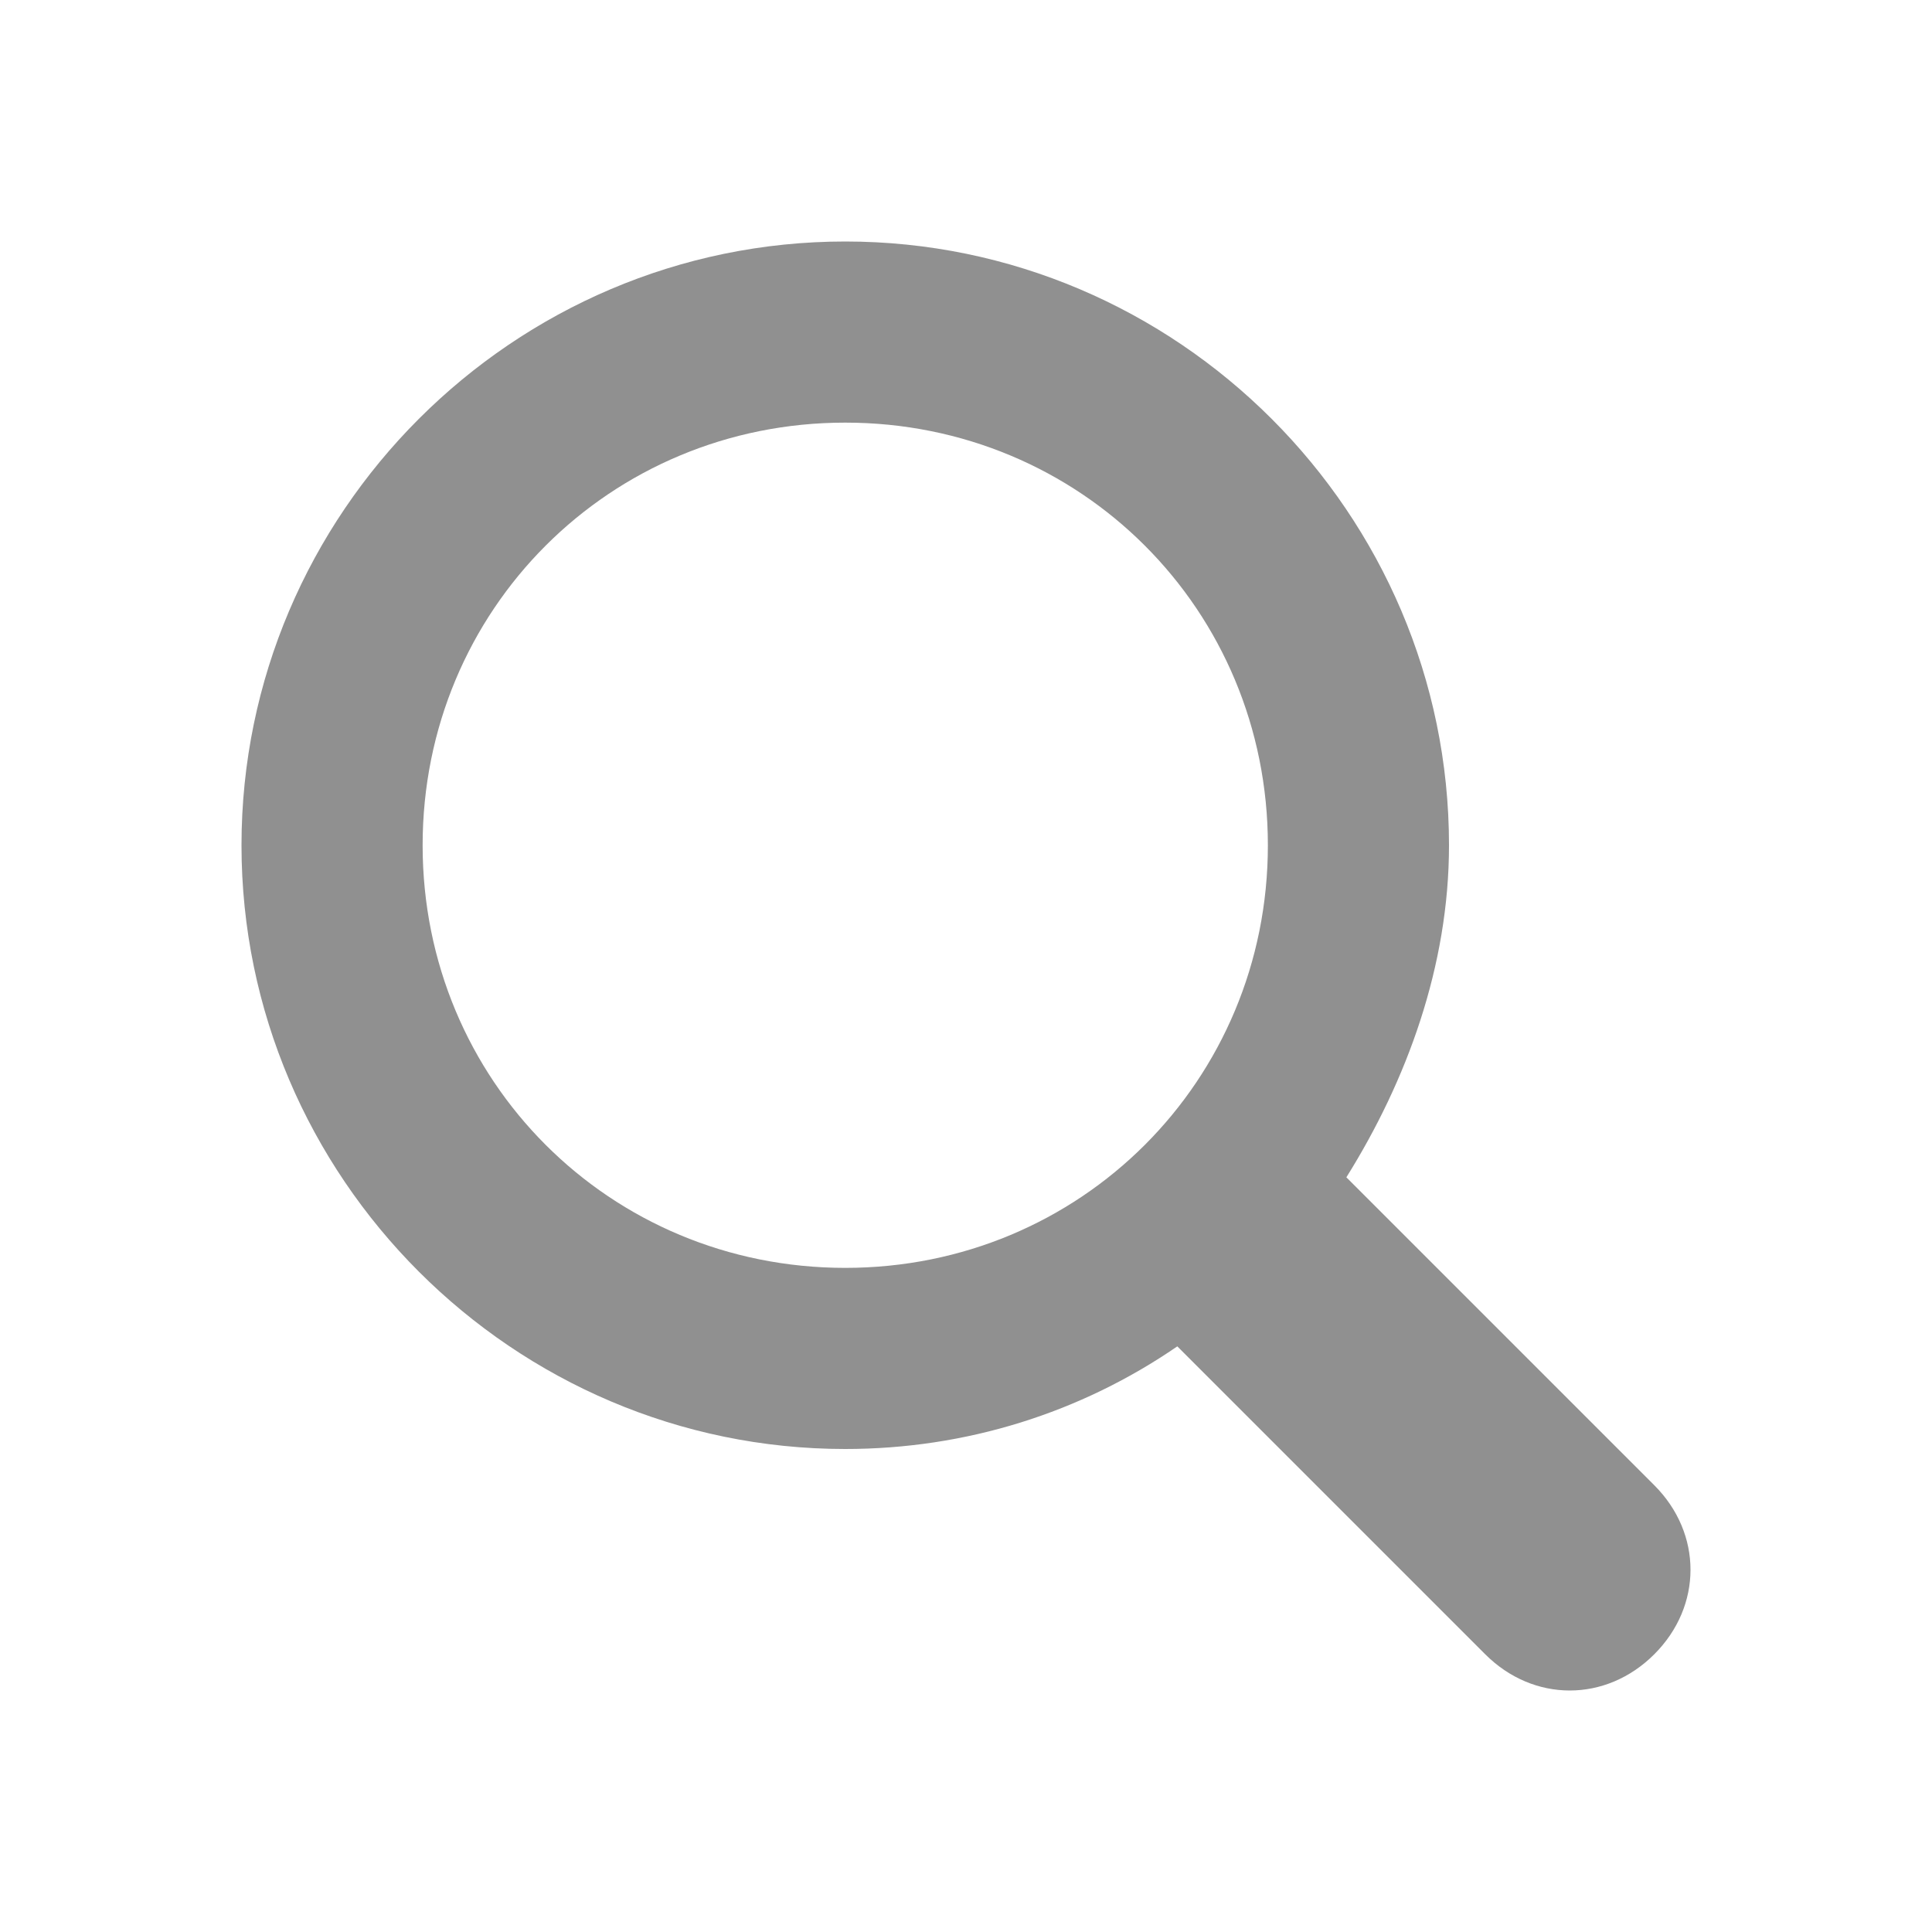
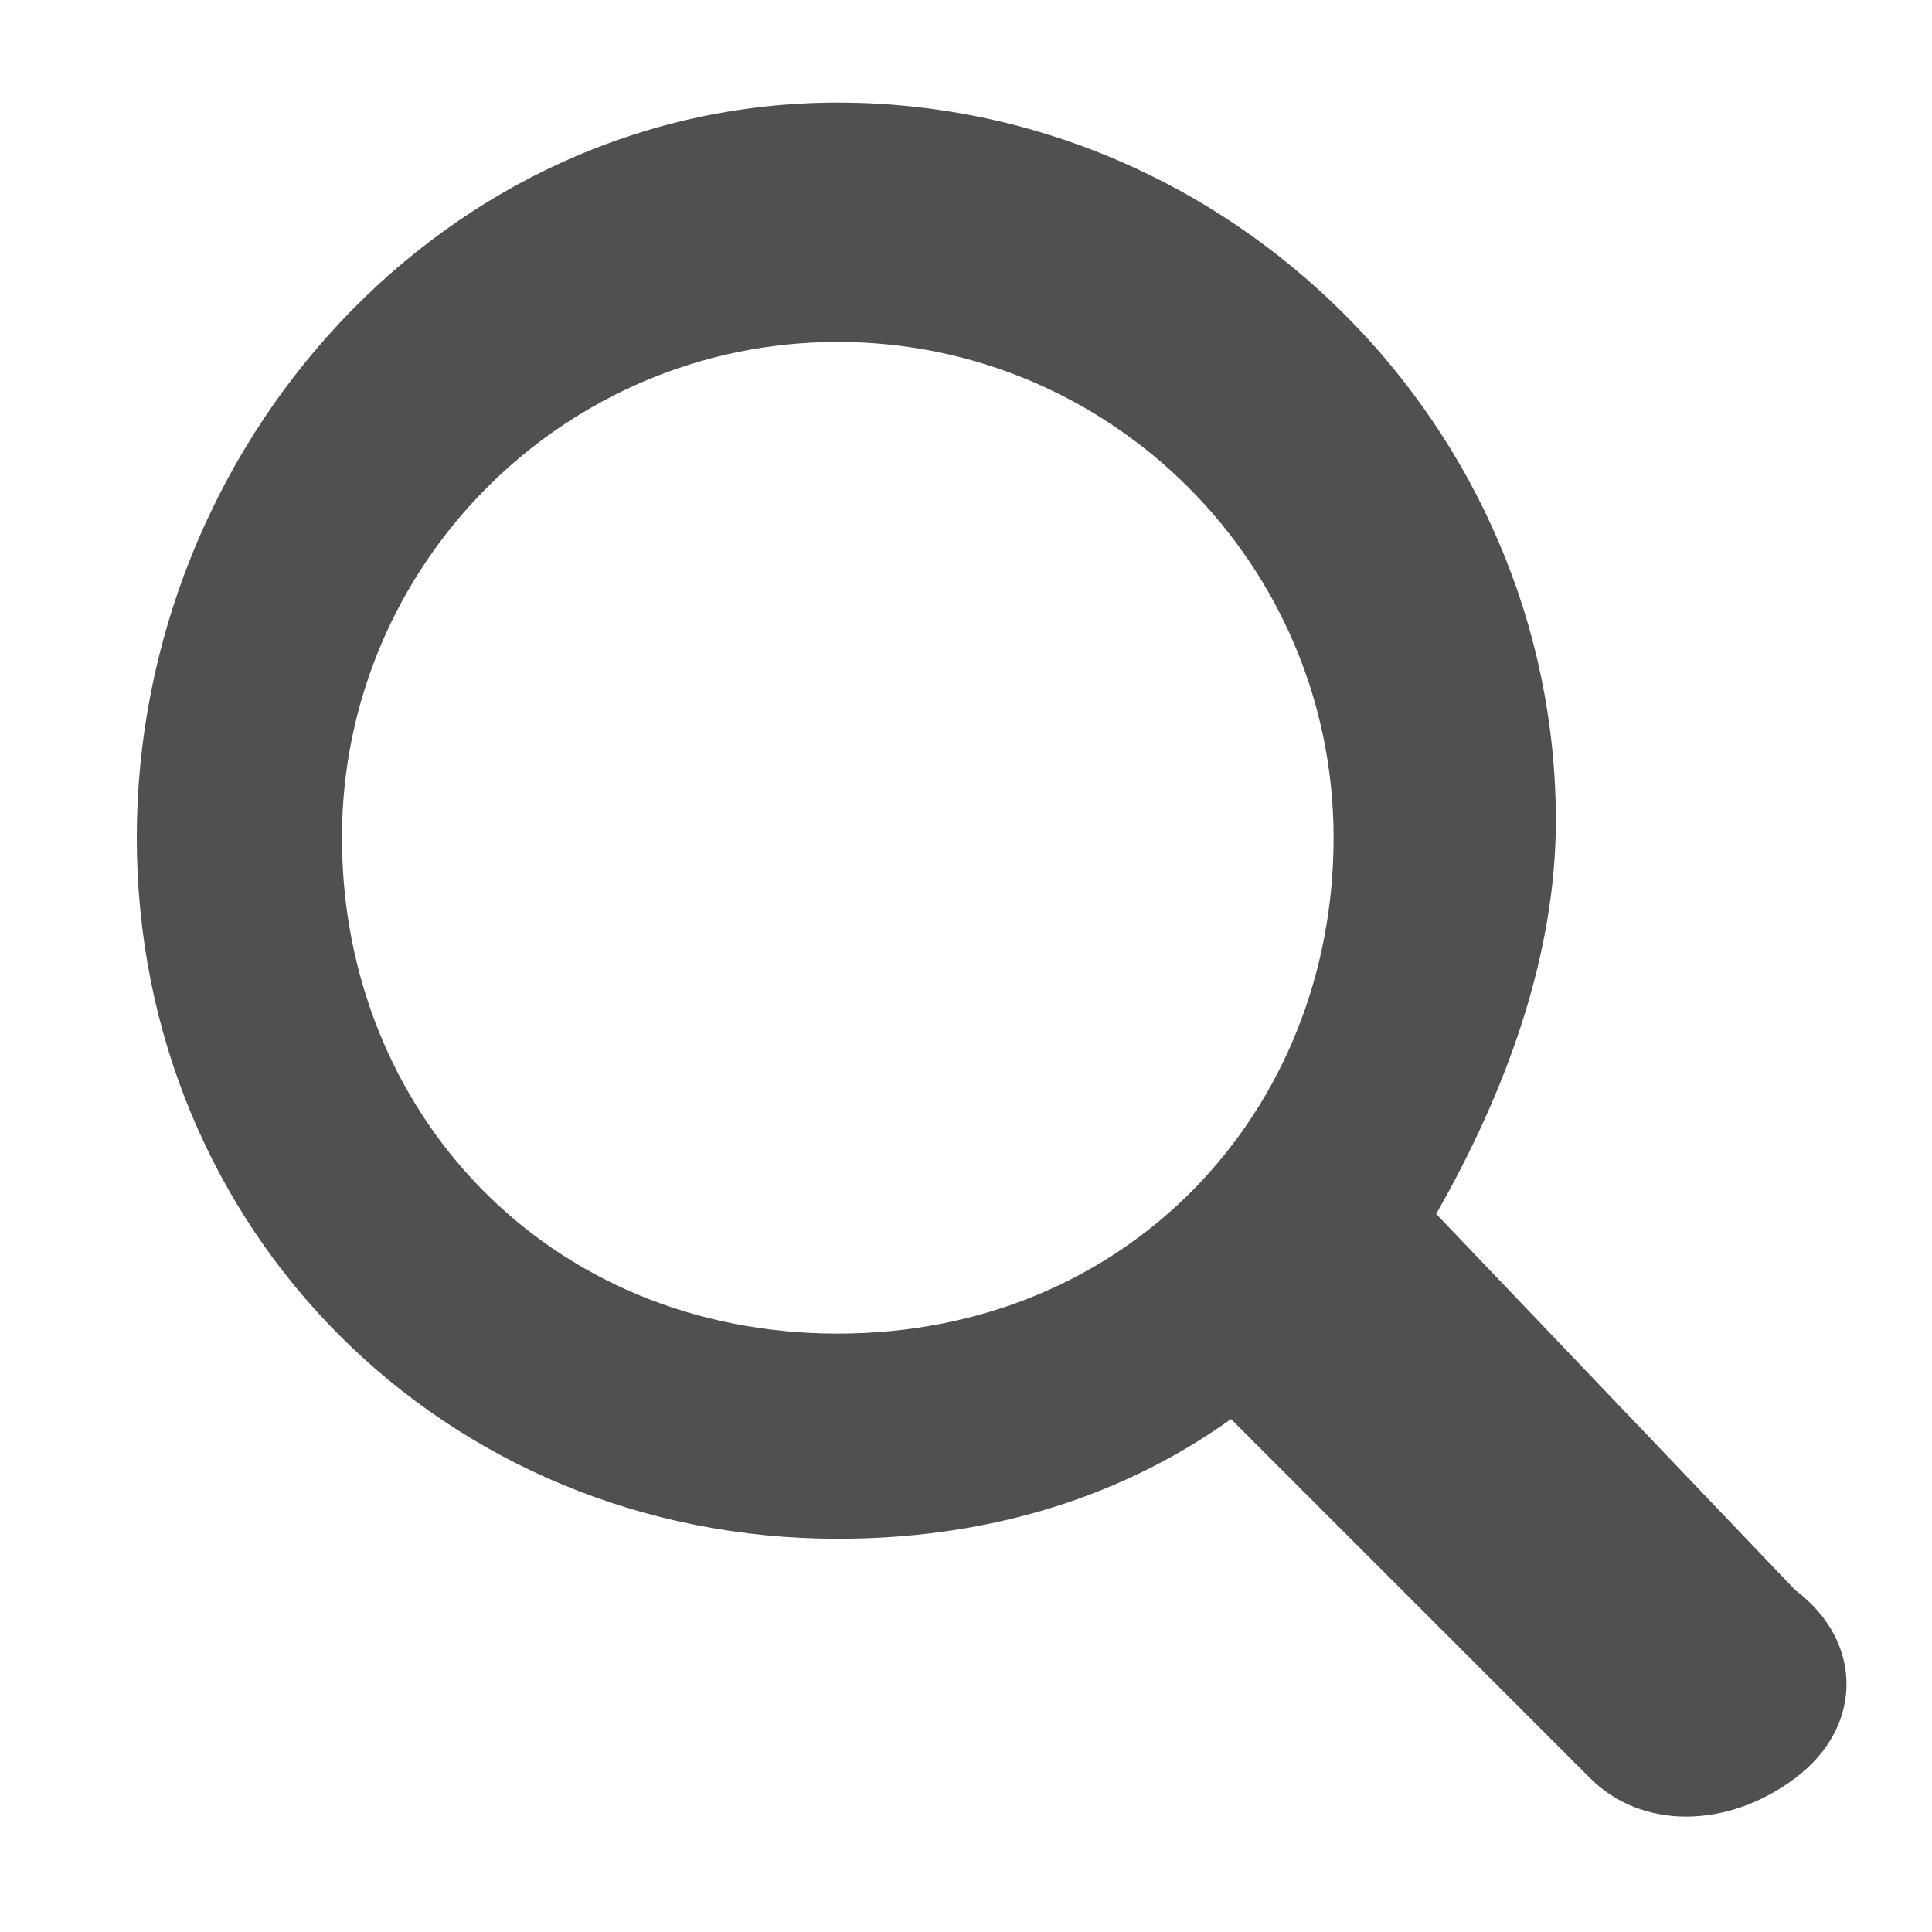
- <svg xmlns="http://www.w3.org/2000/svg" version="1.1" id="Glyph" x="0px" y="0px" viewBox="0 0 32 32" style="enable-background:new 0 0 32 32;" xml:space="preserve">
+ <svg xmlns="http://www.w3.org/2000/svg" version="1.1" id="Glyph" x="0px" y="0px" viewBox="0 0 11.3 11.3" style="enable-background:new 0 0 11.3 11.3;" xml:space="preserve">
  <style type="text/css">
- 	.st0{fill:#909090;}
+ 	.st0{fill:#505050;}
</style>
-   <path id="XMLID_223_" class="st0" d="M27.4,24.6l-5.1-5.1c1-1.6,1.7-3.5,1.7-5.5c0-5.5-4.5-10-10-10S4,8.5,4,14s4.5,10,10,10  c2,0,3.9-0.6,5.5-1.7l5.1,5.1c0.8,0.8,2,0.8,2.8,0C28.2,26.6,28.2,25.4,27.4,24.6z M7,14c0-3.9,3.1-7,7-7s7,3.1,7,7s-3.1,7-7,7  S7,17.9,7,14z" />
+   <path id="XMLID_223_" class="st0" d="M10.5,9.3L8.4,7.1c0.4-0.7,0.7-1.5,0.7-2.3c0-2.3-1.9-4.2-4.2-4.2s-4.1,2-4.1,4.3S2.6,9,4.9,9  c0.8,0,1.6-0.2,2.3-0.7l2.1,2.1c0.3,0.3,0.8,0.3,1.2,0C10.9,10.1,10.9,9.6,10.5,9.3z M2,4.9C2,3.3,3.3,2,4.9,2s2.9,1.3,2.9,2.9  S6.6,7.8,4.9,7.8S2,6.5,2,4.9z" />
</svg>
